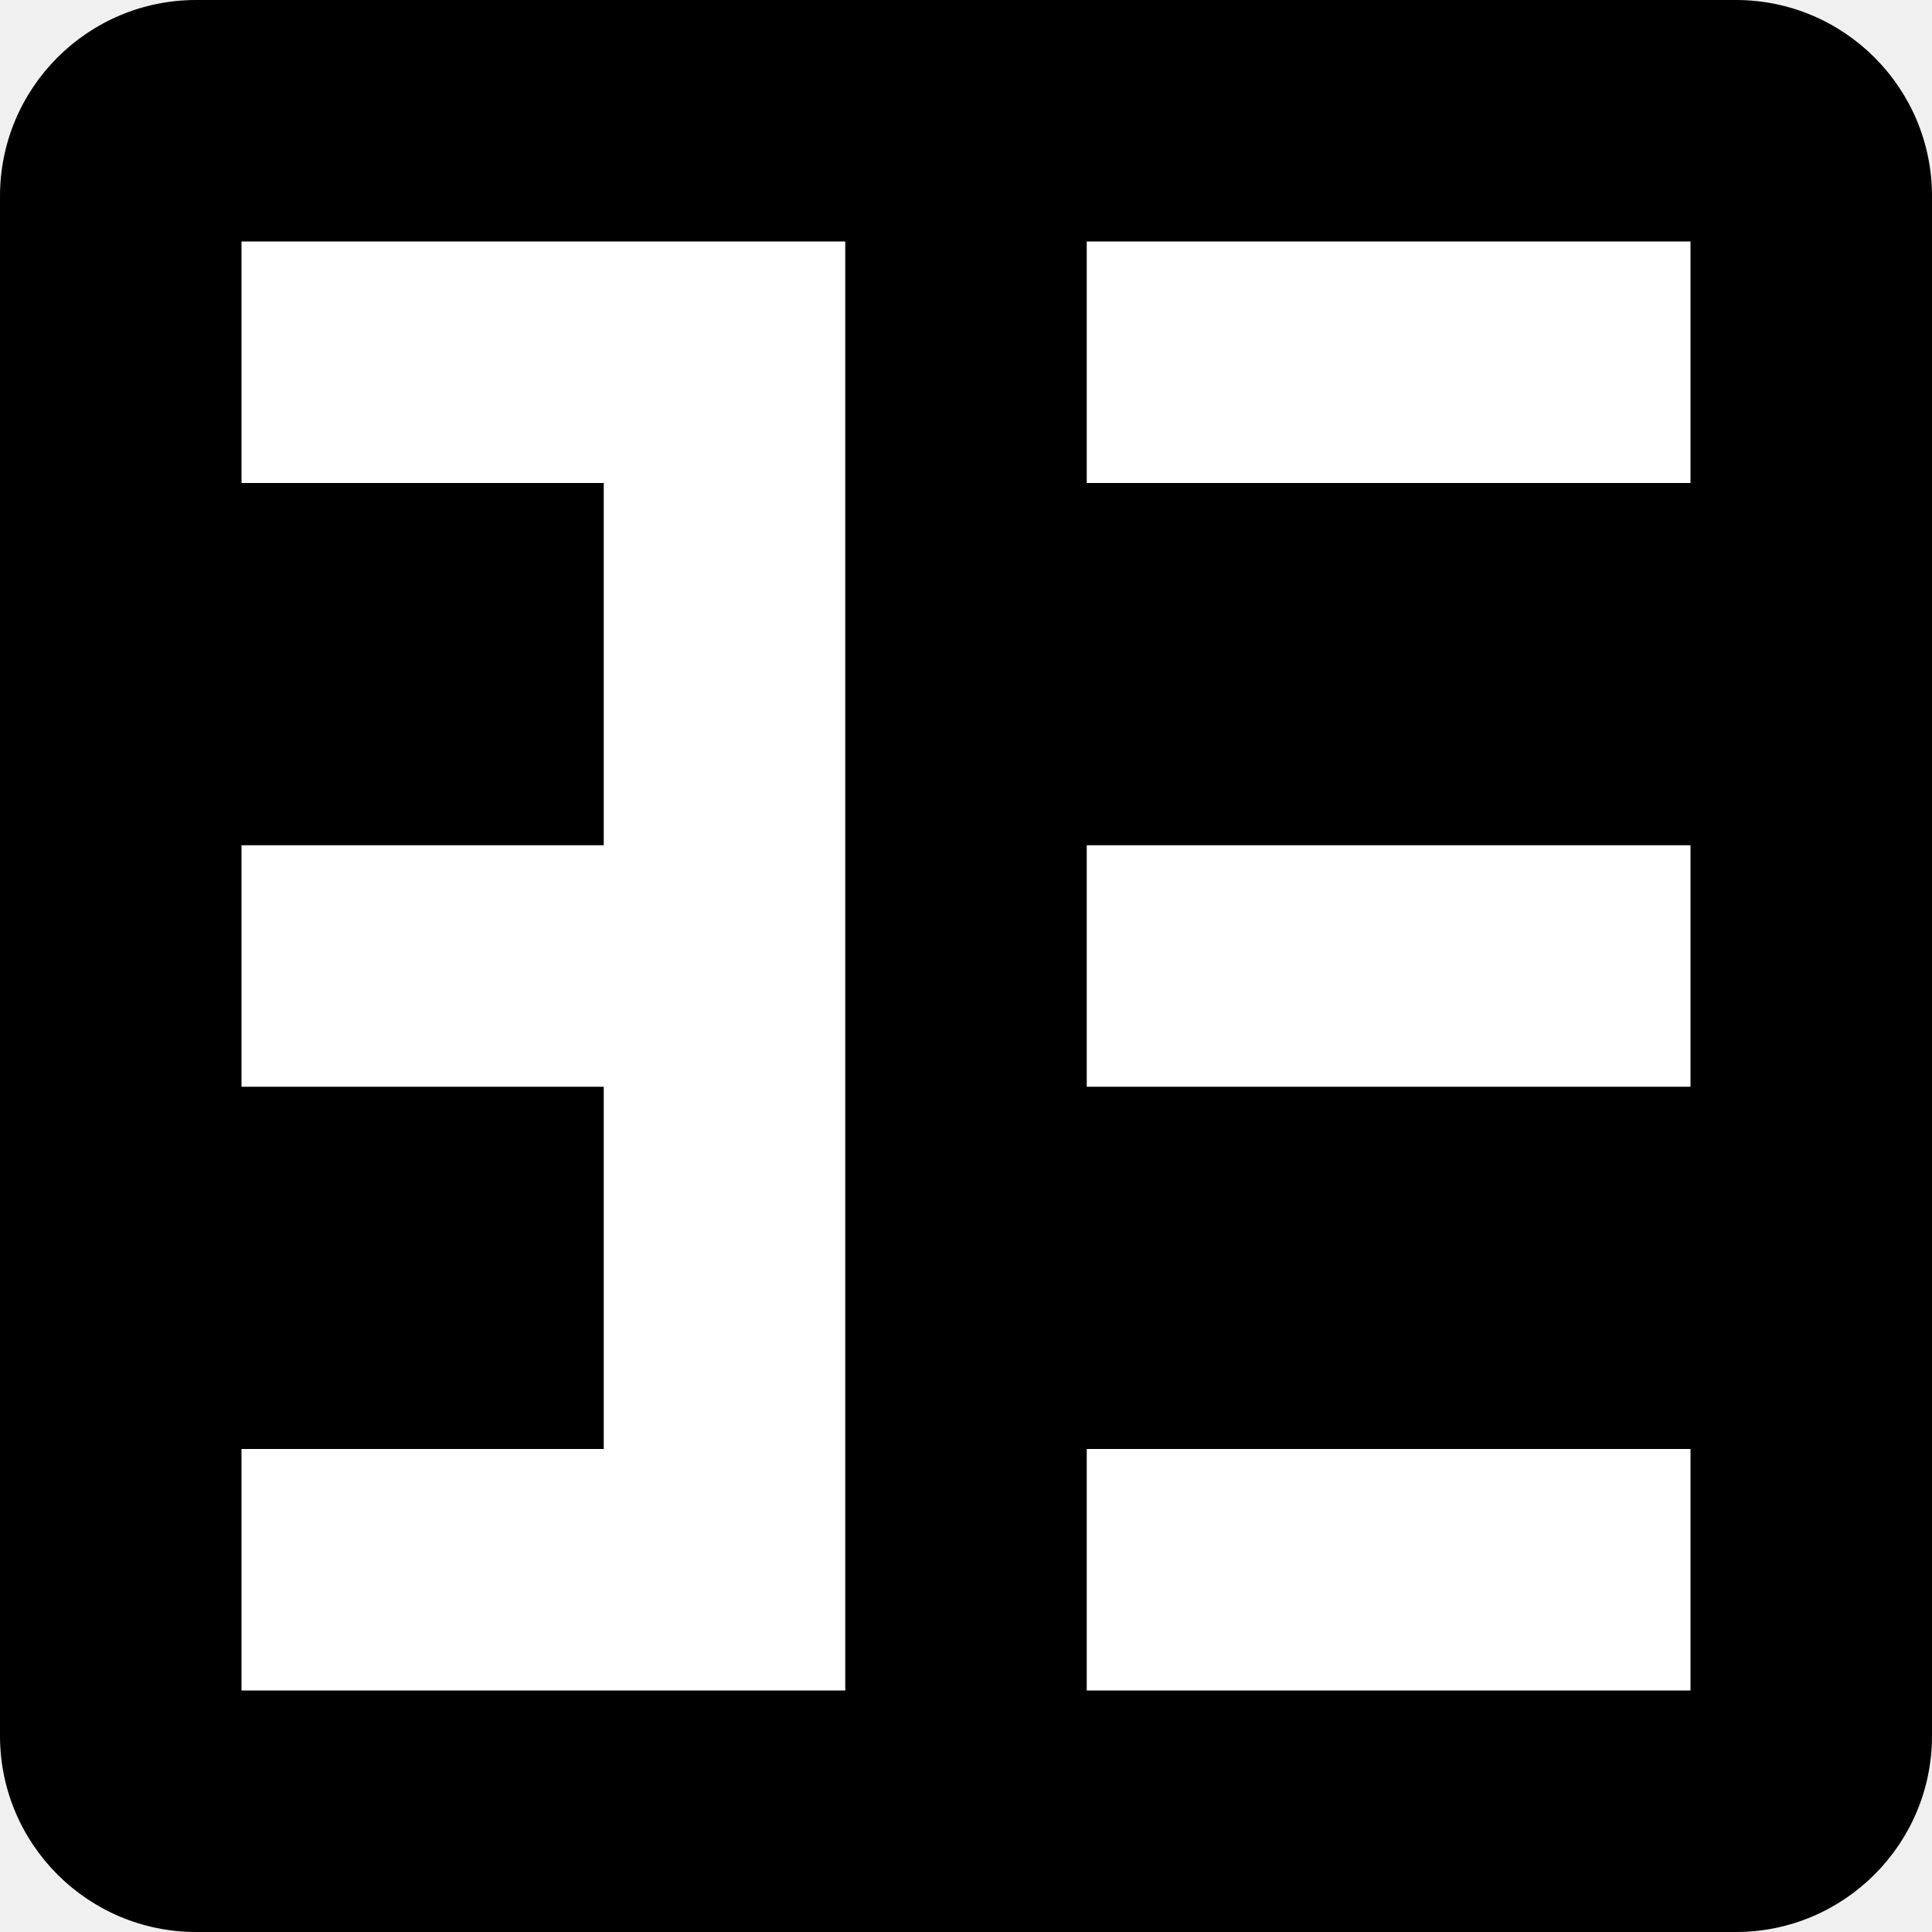
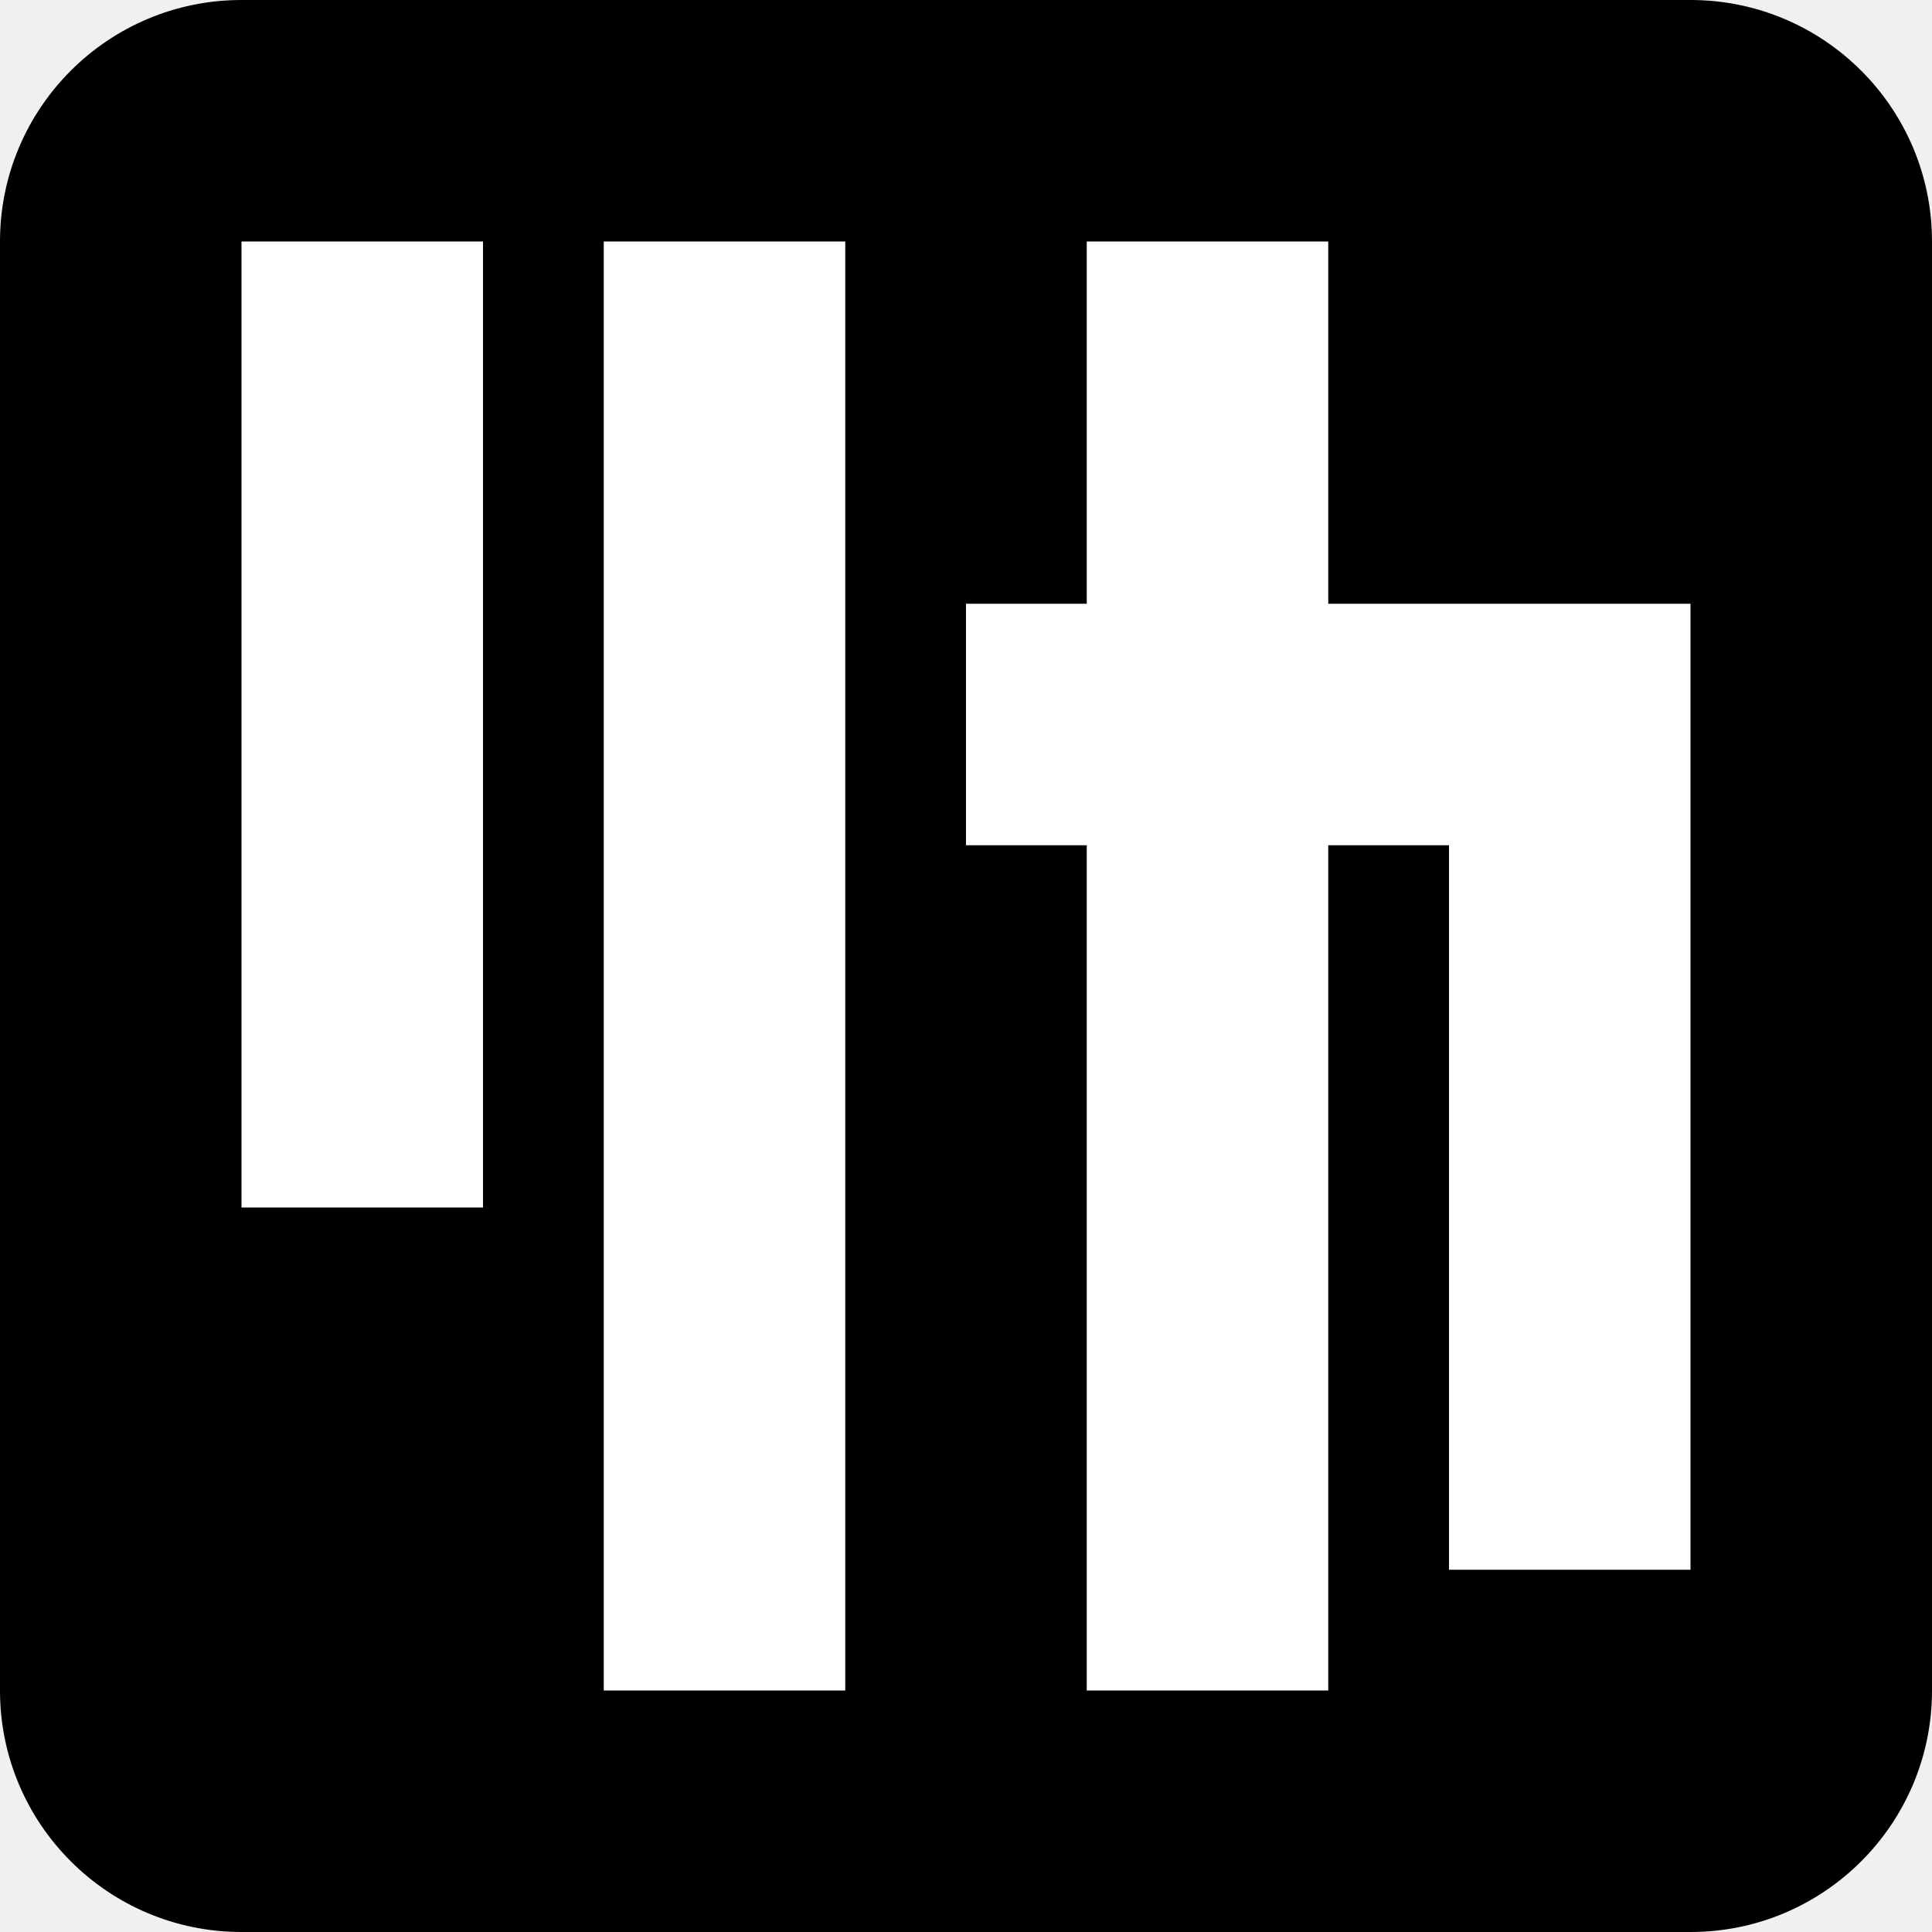
<svg xmlns="http://www.w3.org/2000/svg" width="16" height="16" version="1.1" viewBox="0 0 16 16">
-   <rect width="16" height="16" rx="1.625" ry="1.625" />
-   <path d="m2 2v2h3v3h-3v2h3v3h-3v2h5v-12h-5zm7 0v2h5v-2h-5zm0 5v2h5v-2h-5zm0 5v2h5v-2h-5z" fill="#fff" />
+   <g>
+     <rect ry="2" rx="2" height="16" width="16" fill="black" />
+     <path fill="white" d="m2,2 v8 h2 v-8 z" />
+     <path fill="white" d="m5,2 v12 h2 v-12 z" />
+     <path fill="white" d="m8,5 h6 v8 h-2 v-6 h-4 z" />
+     <path fill="white" d="m9,2 v12 h2 v-12 z" />
+   </g>
</svg>
